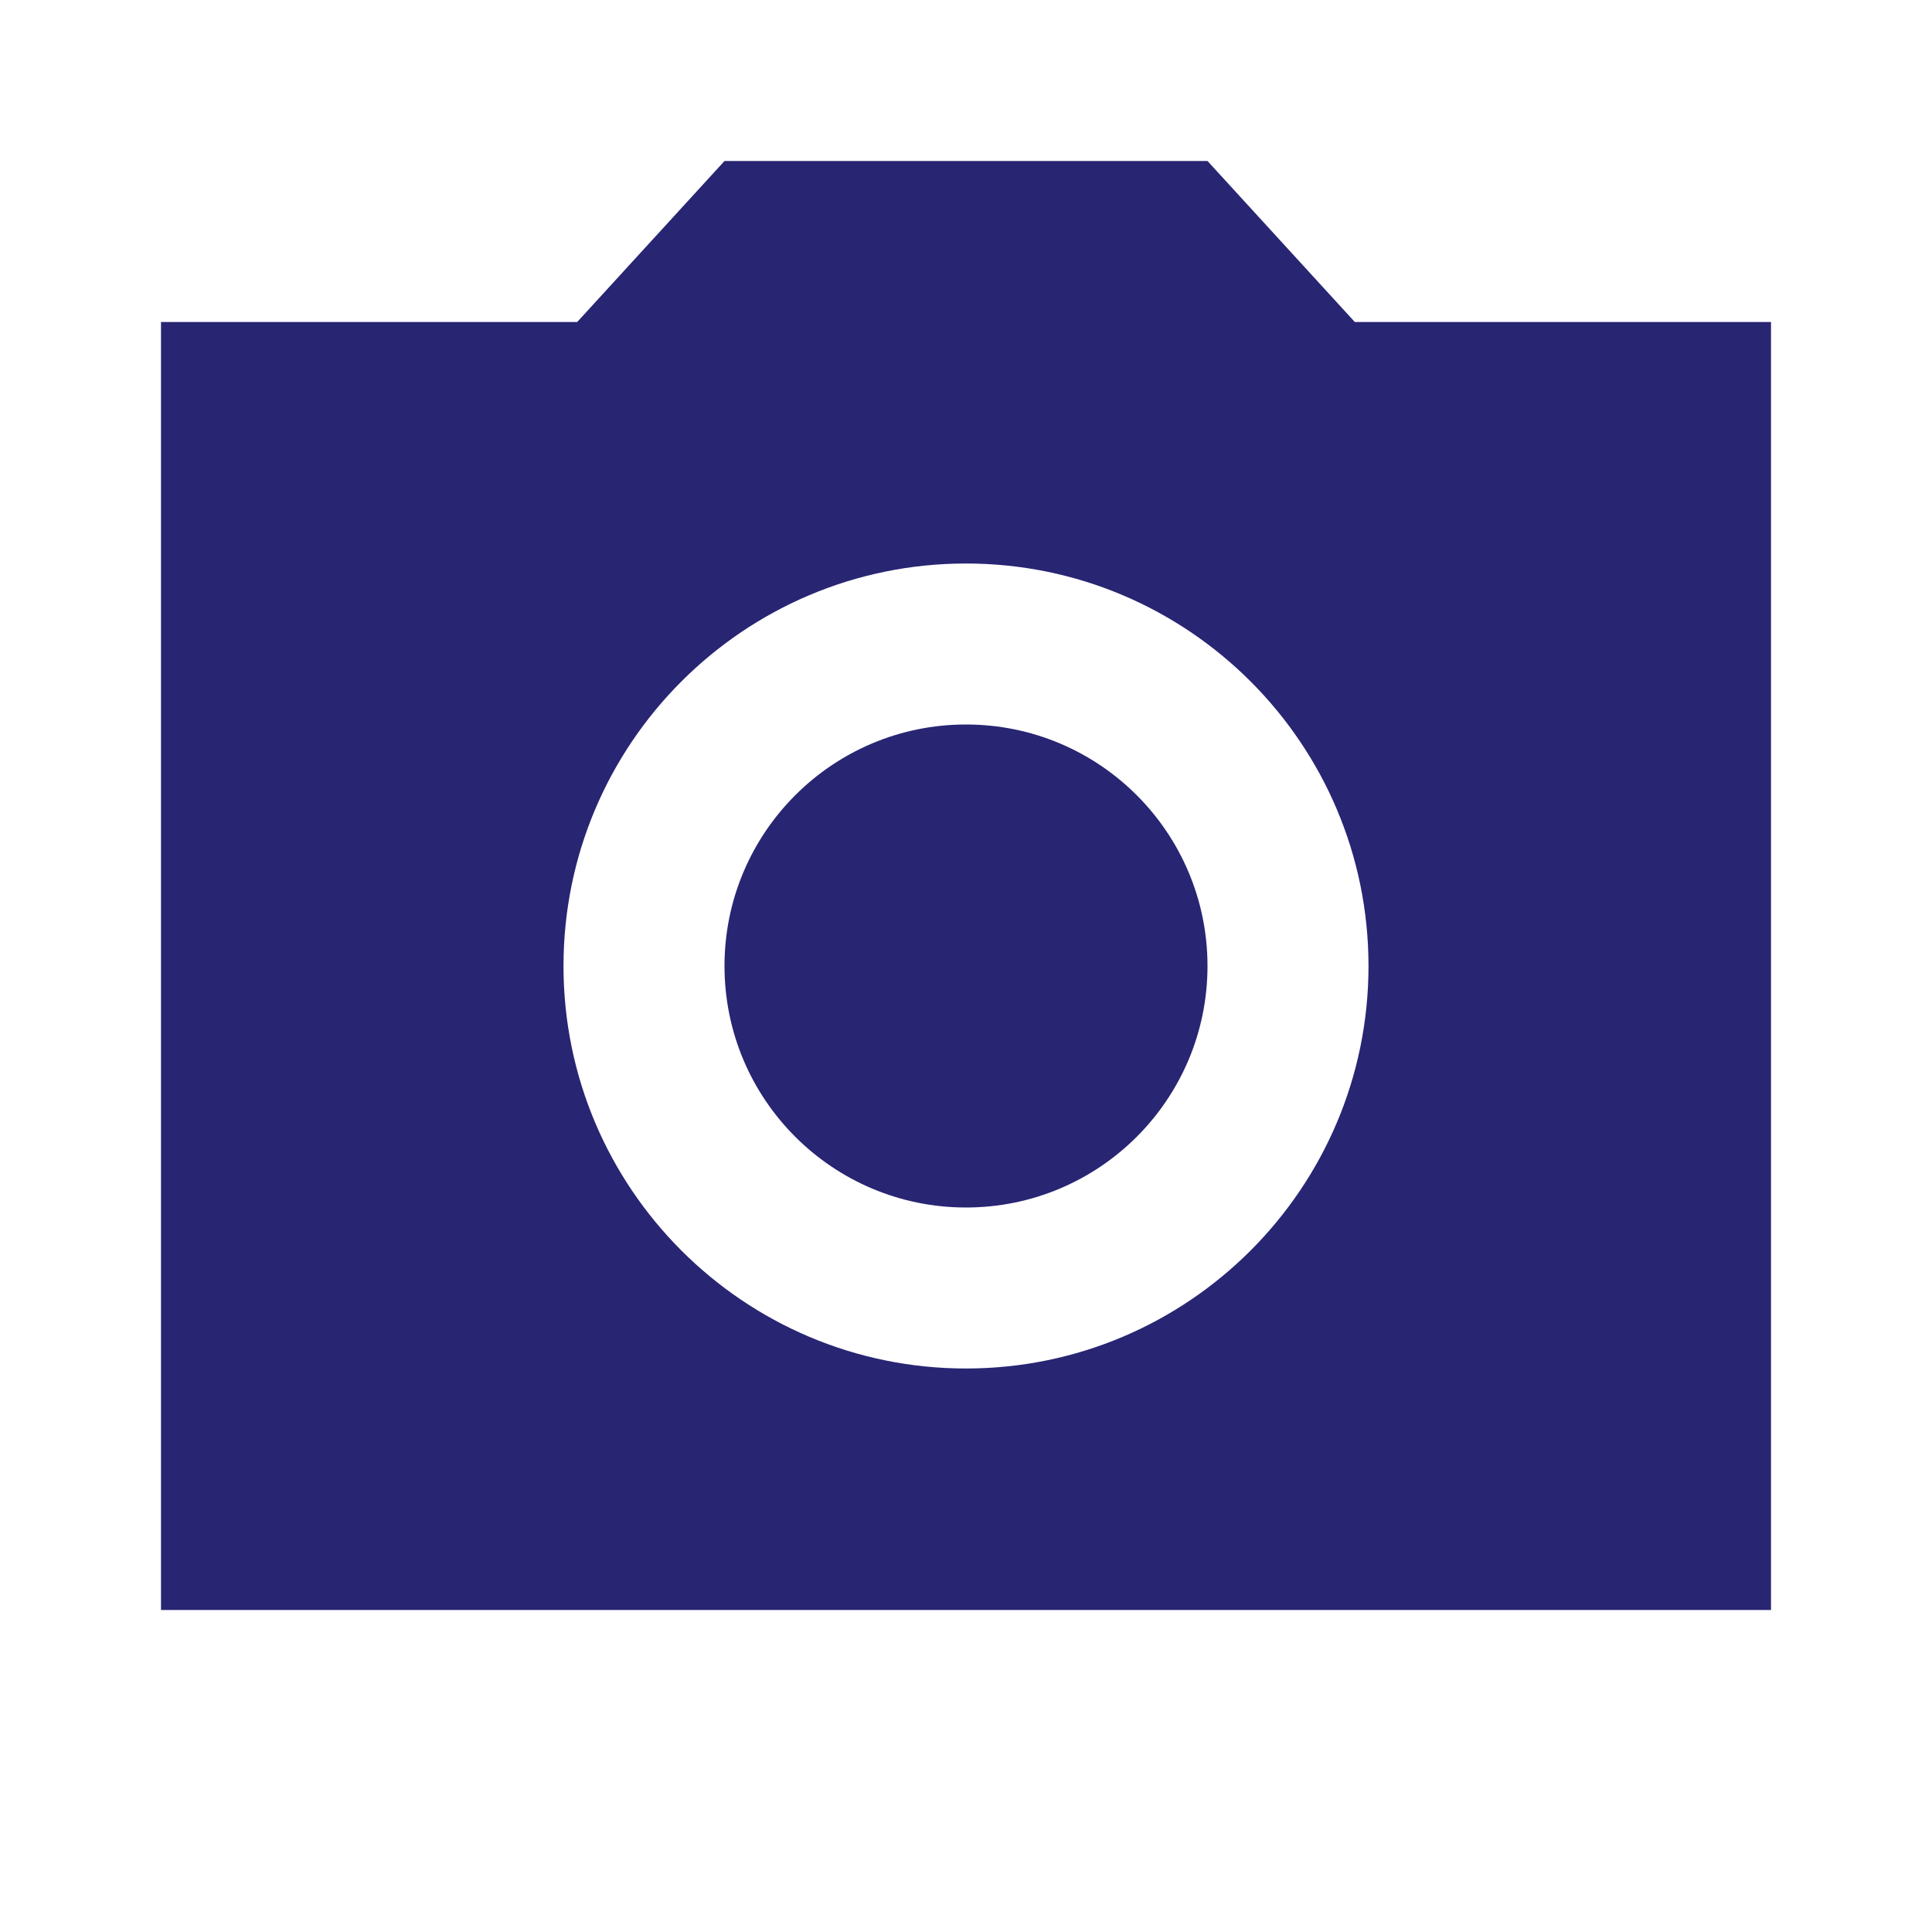
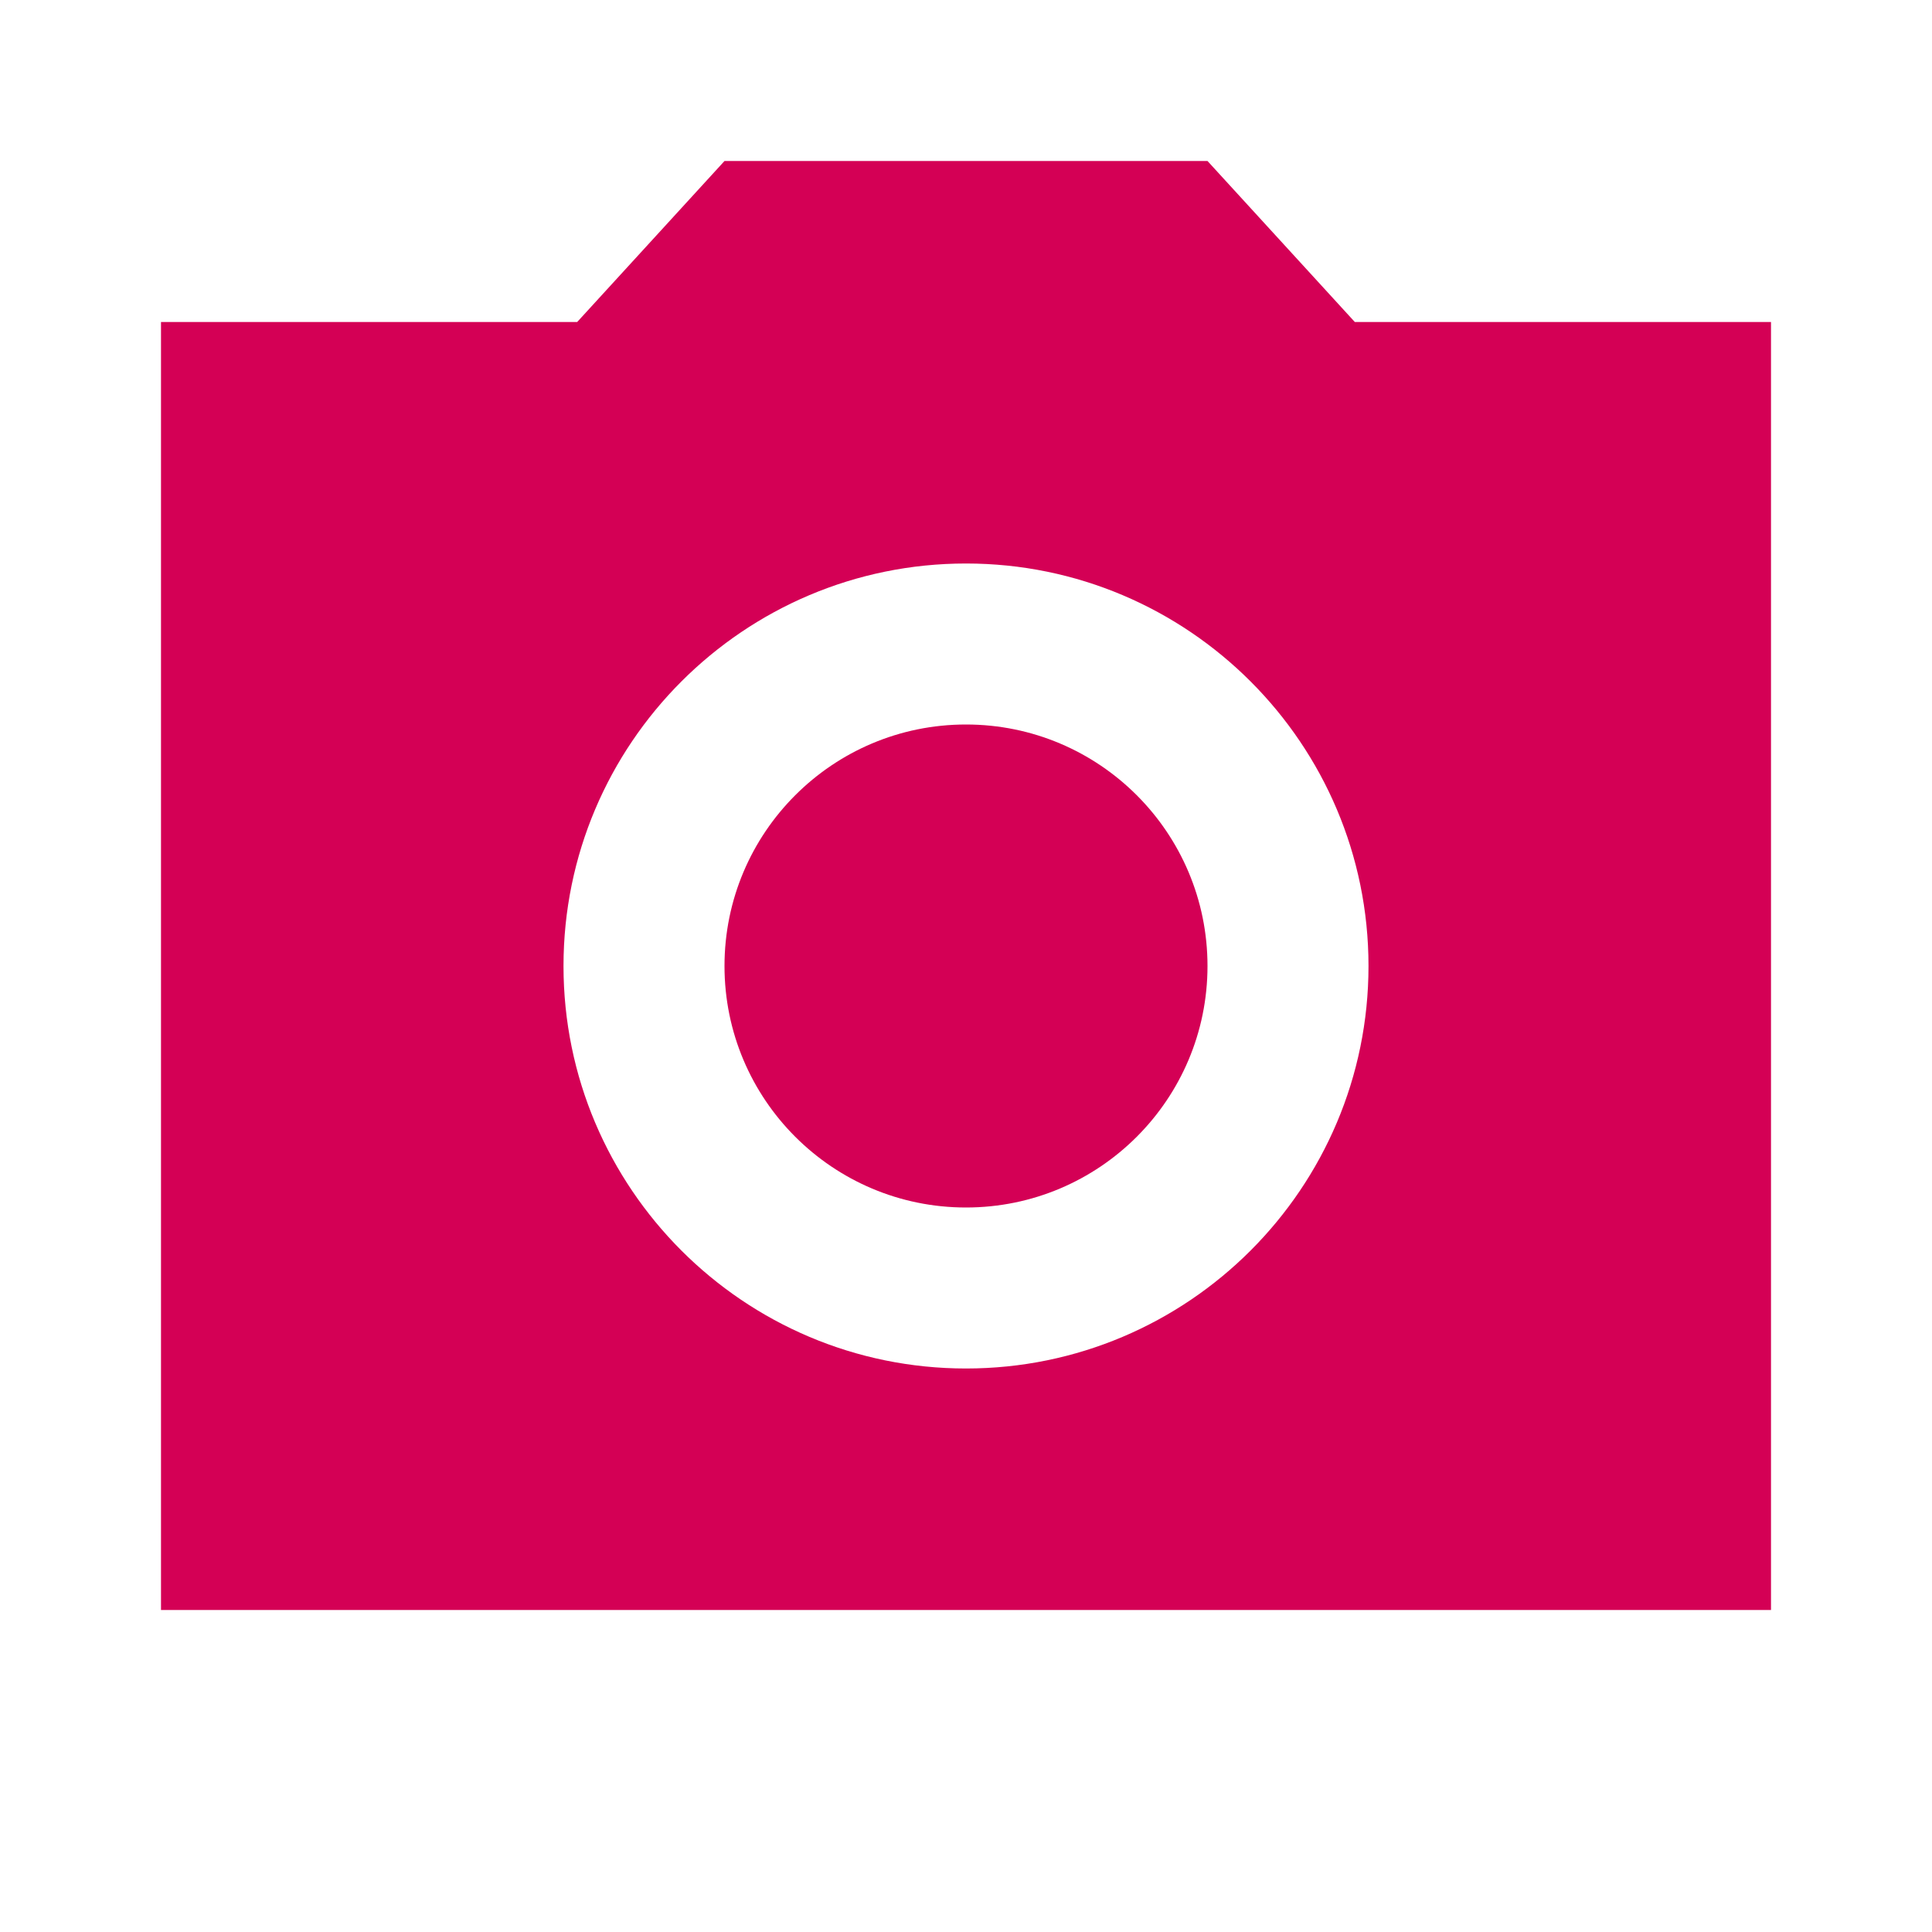
- <svg xmlns="http://www.w3.org/2000/svg" height="40px" viewBox="0 0 24 24" width="40px" fill="#282573">
+ <svg xmlns="http://www.w3.org/2000/svg" height="40px" viewBox="0 0 24 24" width="40px" fill="#d40055">
  <path d="M0 0h24v24H0V0z" fill="none" />
  <circle cx="12" cy="12" r="3" />
  <path d="M9 2L7.17 4H2v16h20V4h-5.17L15 2H9zm3 15c-2.76 0-5-2.24-5-5s2.24-5 5-5 5 2.24 5 5-2.24 5-5 5z" />
</svg>
